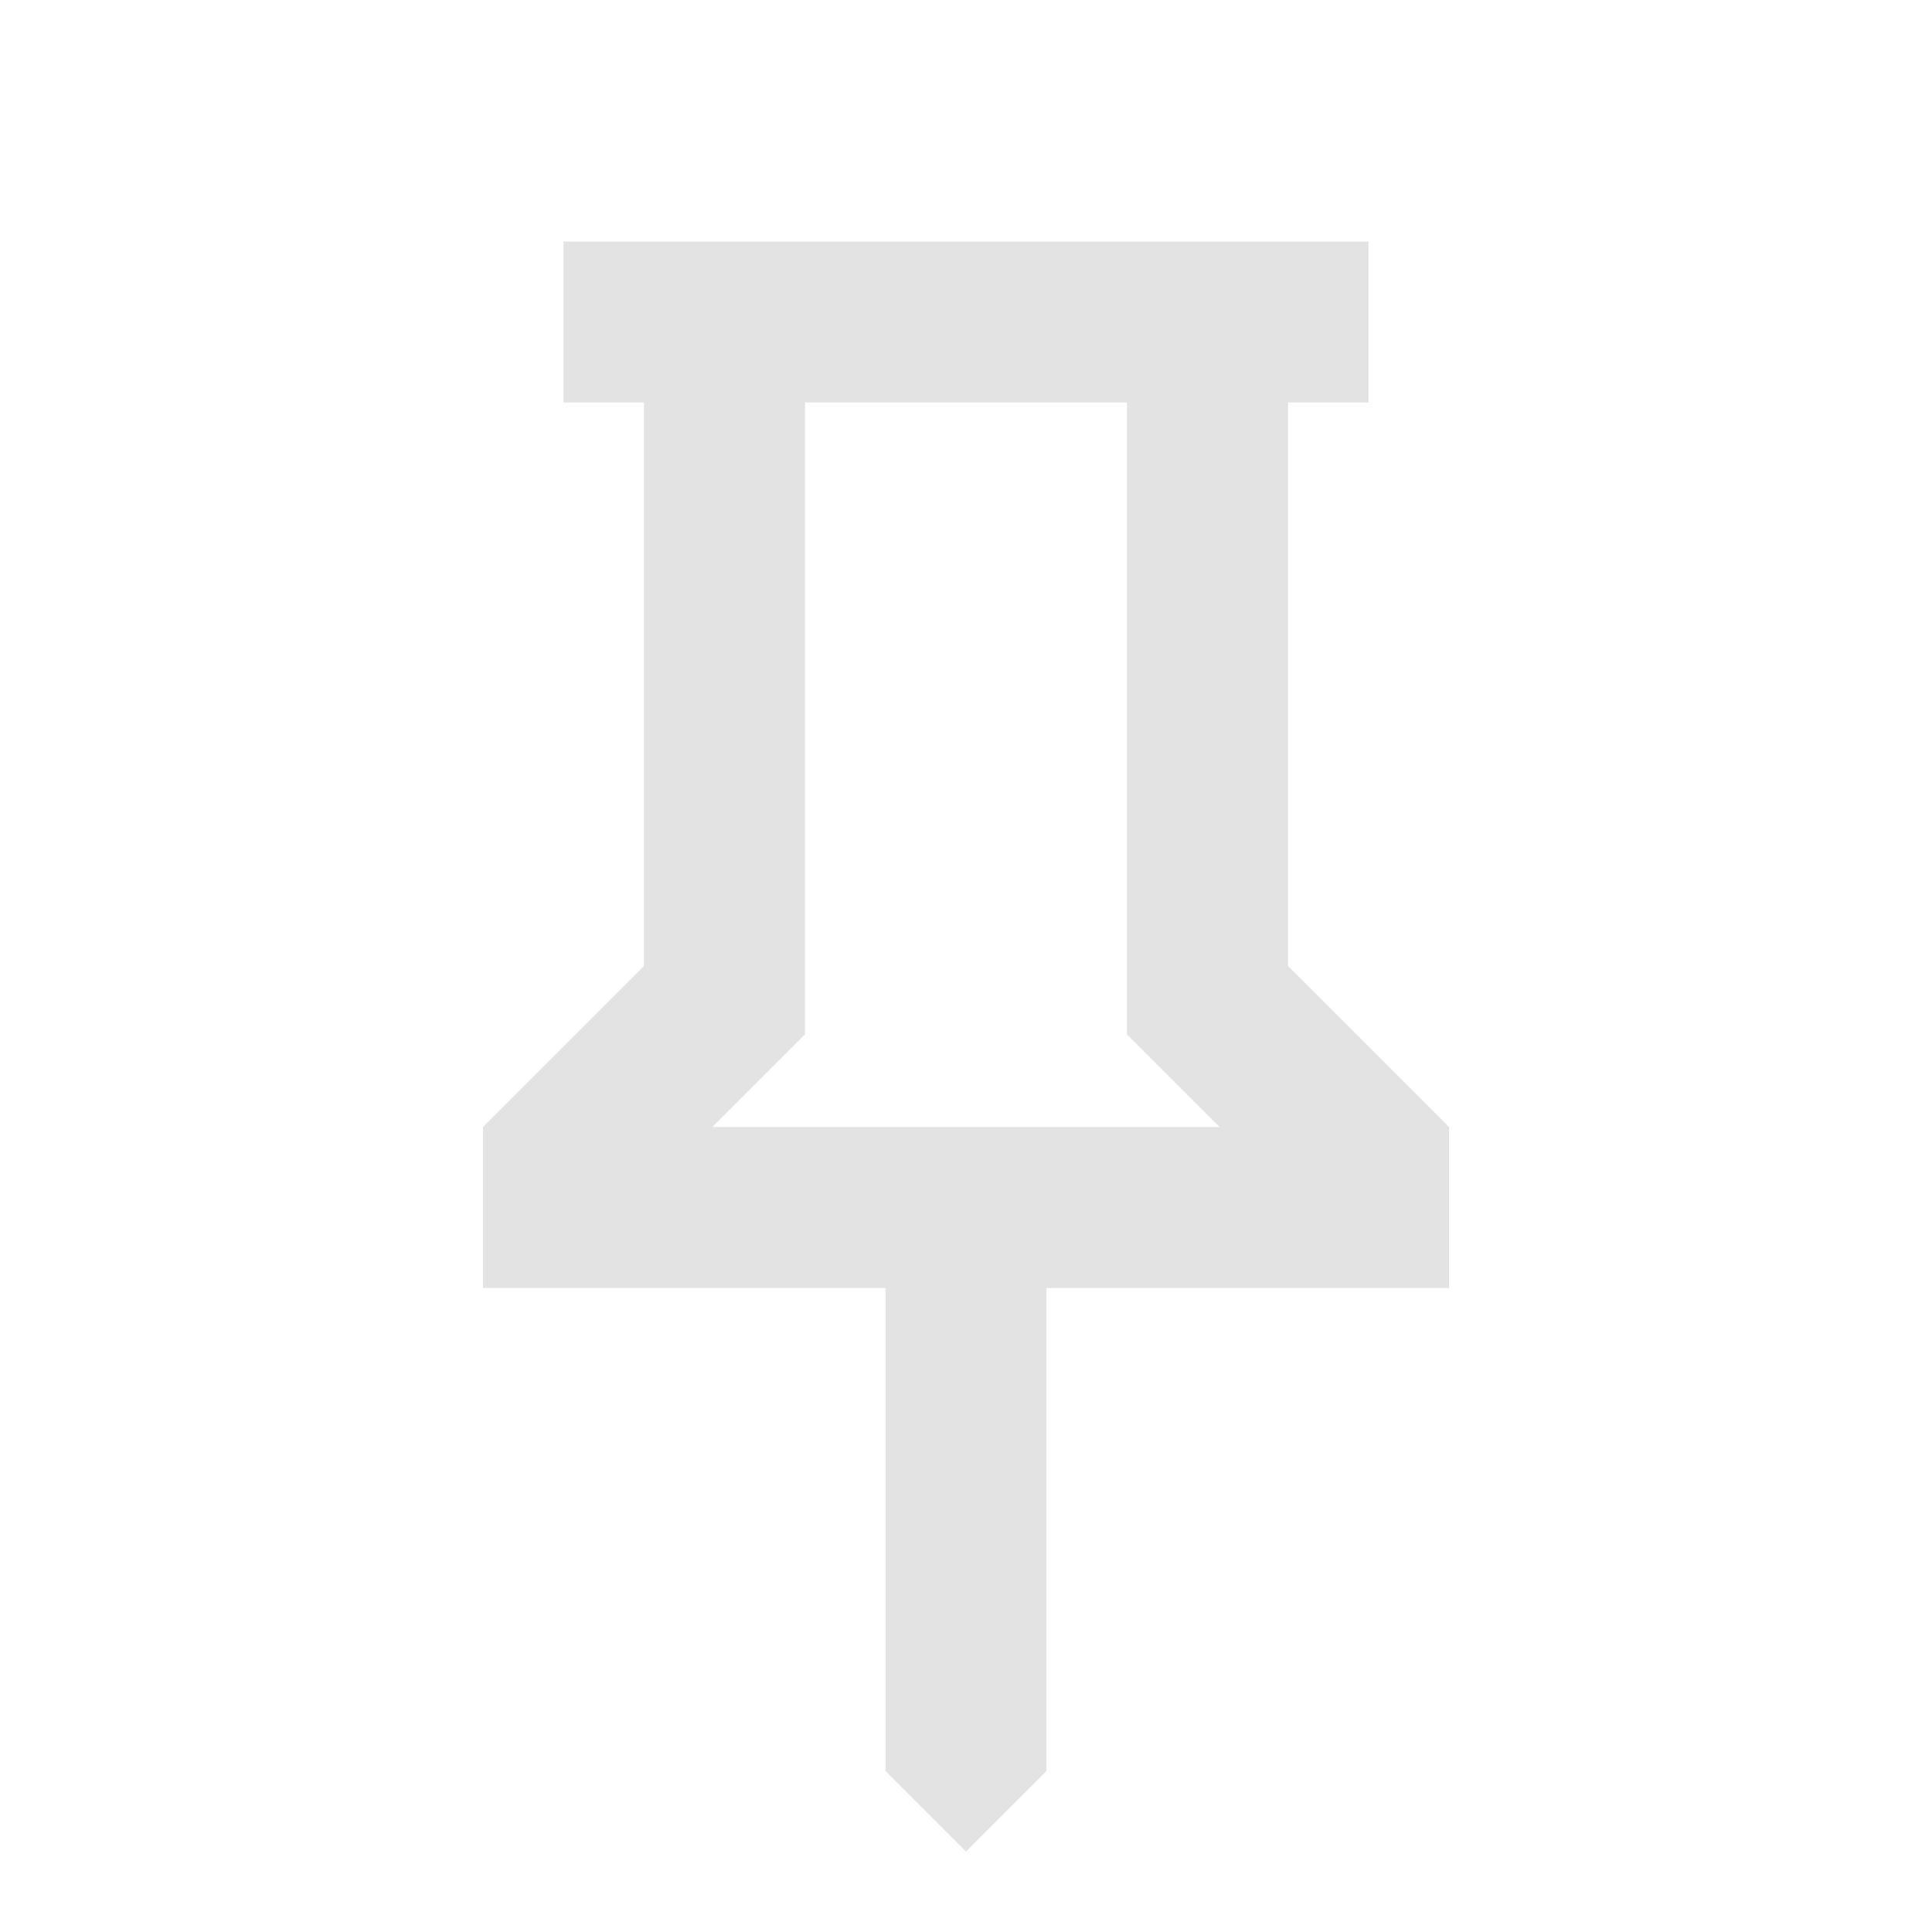
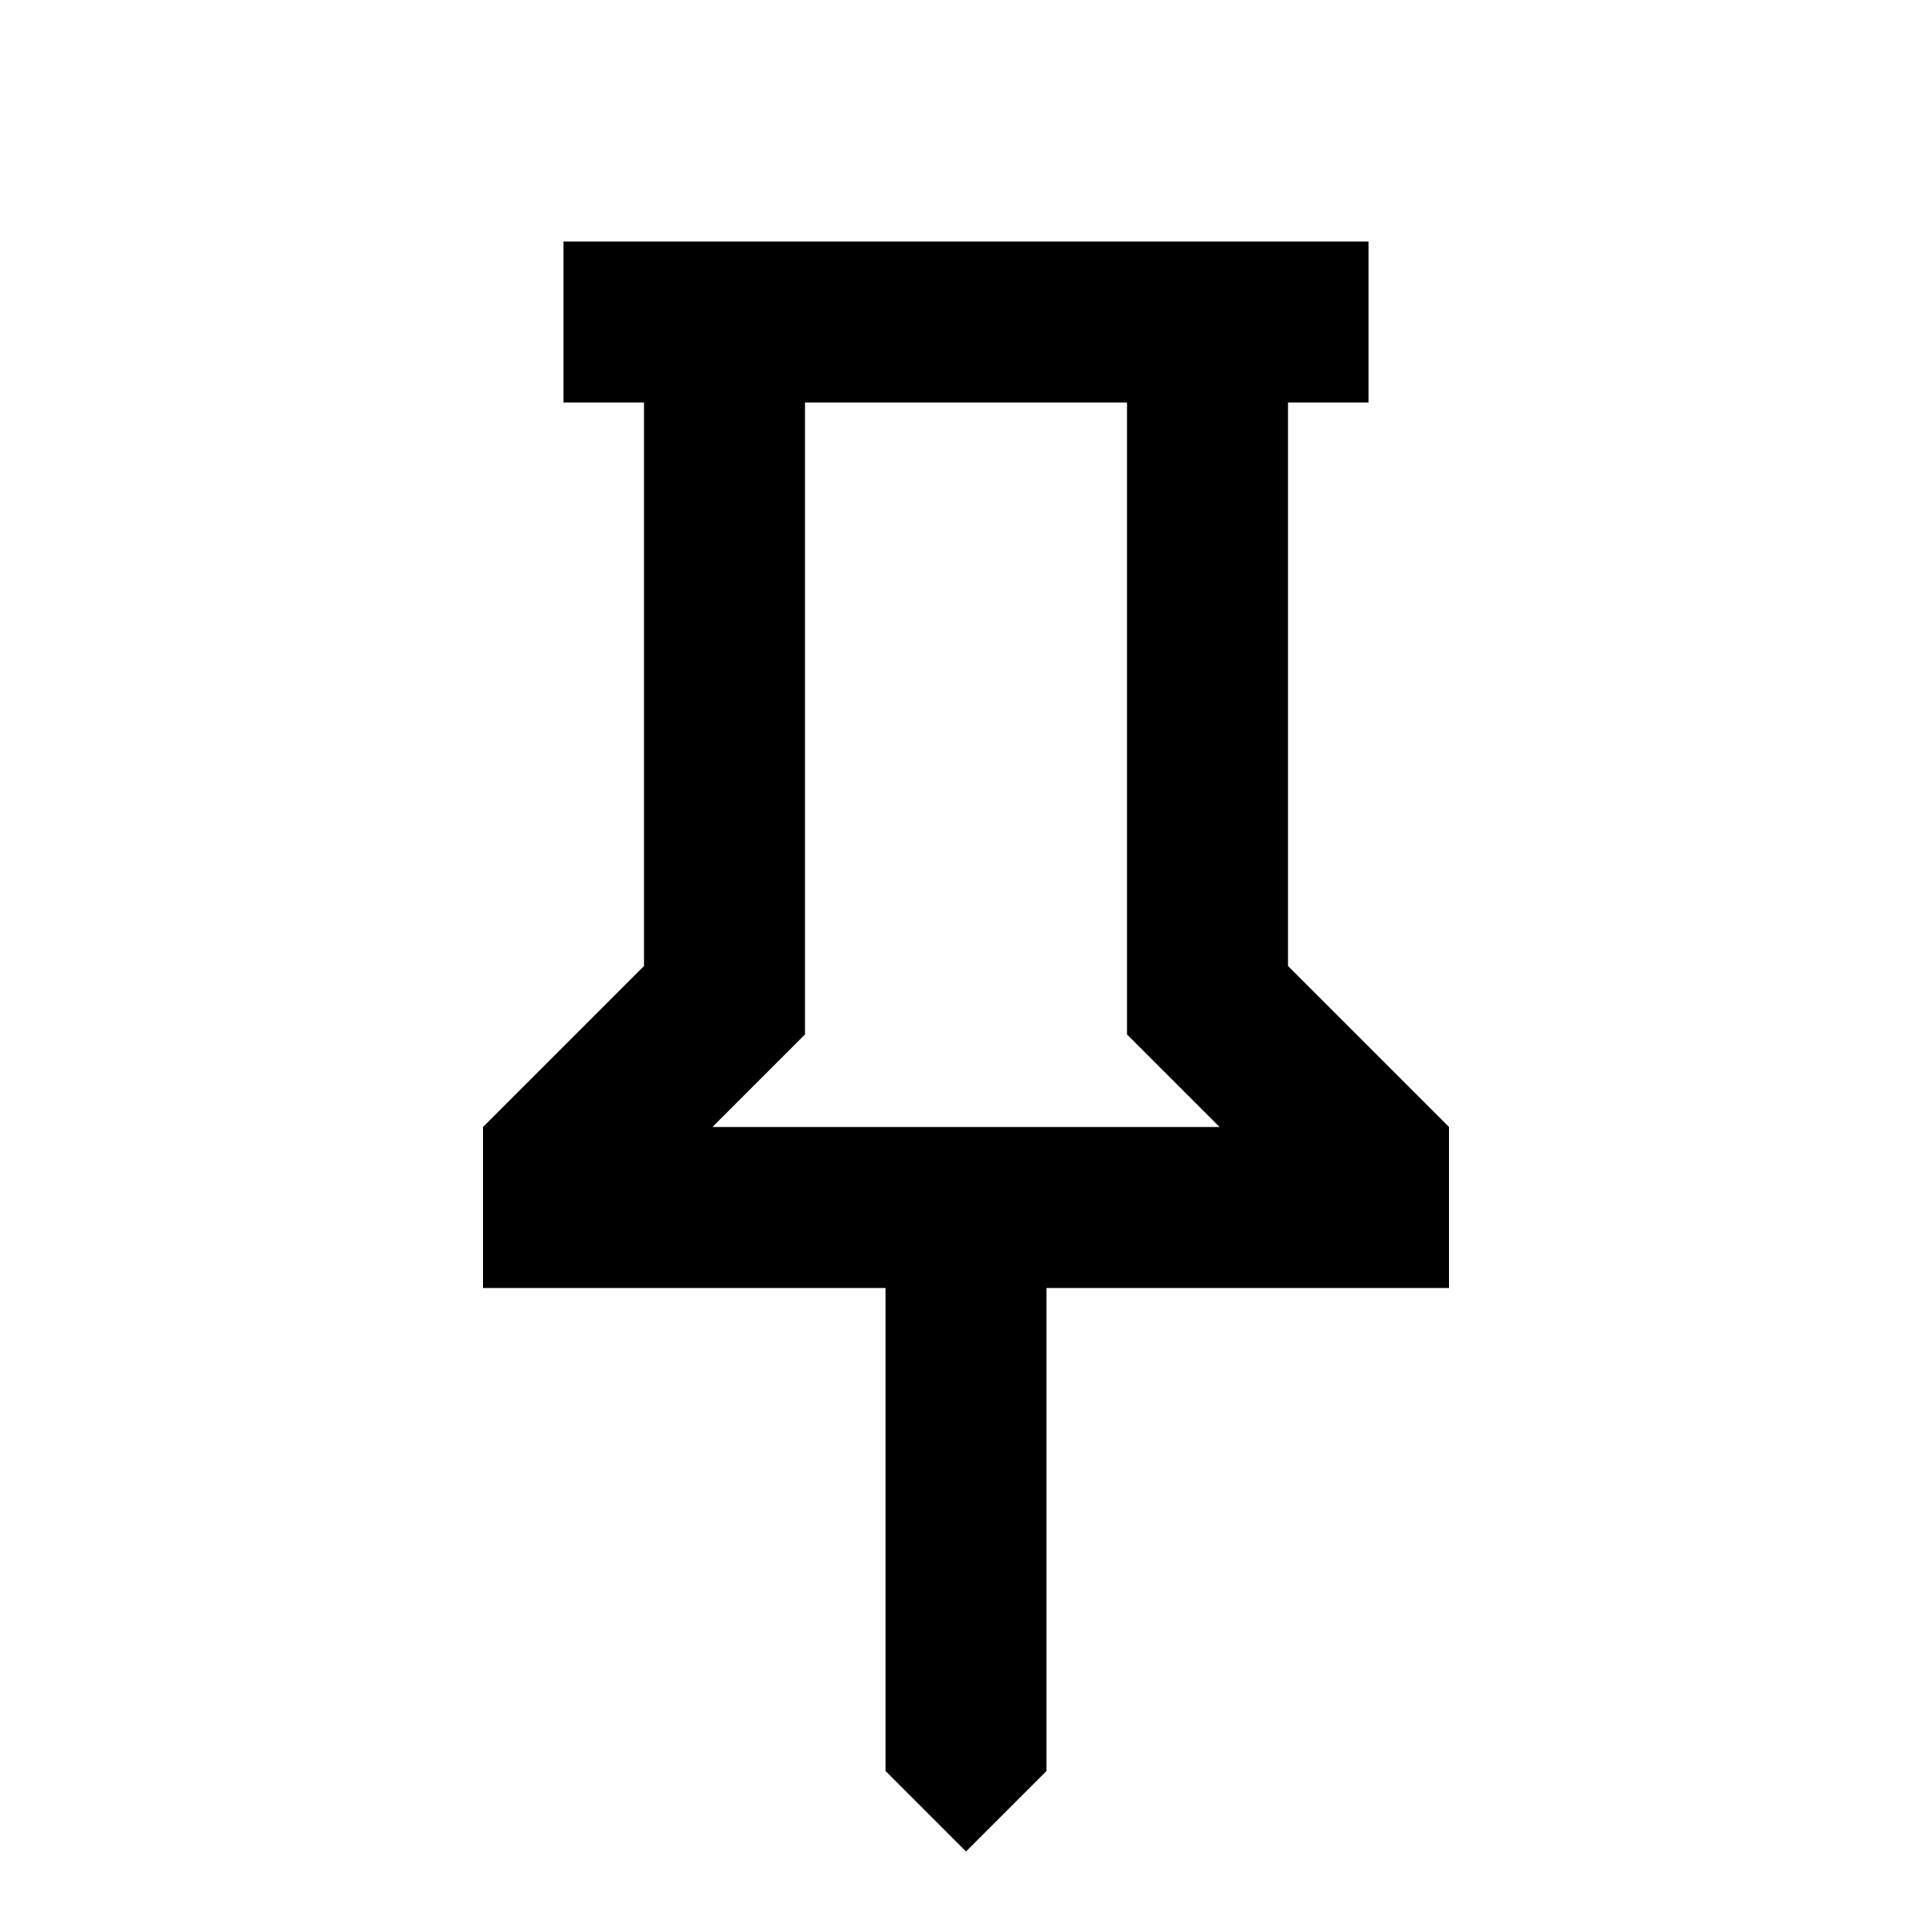
- <svg xmlns="http://www.w3.org/2000/svg" height="24px" viewBox="0 -960 960 960" width="24px" fill="#e3e3e3">
+ <svg xmlns="http://www.w3.org/2000/svg" height="24px" viewBox="0 -960 960 960" width="24px" fill="#000">
  <path d="m640-480 80 80v80H520v240l-40 40-40-40v-240H240v-80l80-80v-280h-40v-80h400v80h-40v280Zm-286 80h252l-46-46v-314H400v314l-46 46Zm126 0Z" />
</svg>
